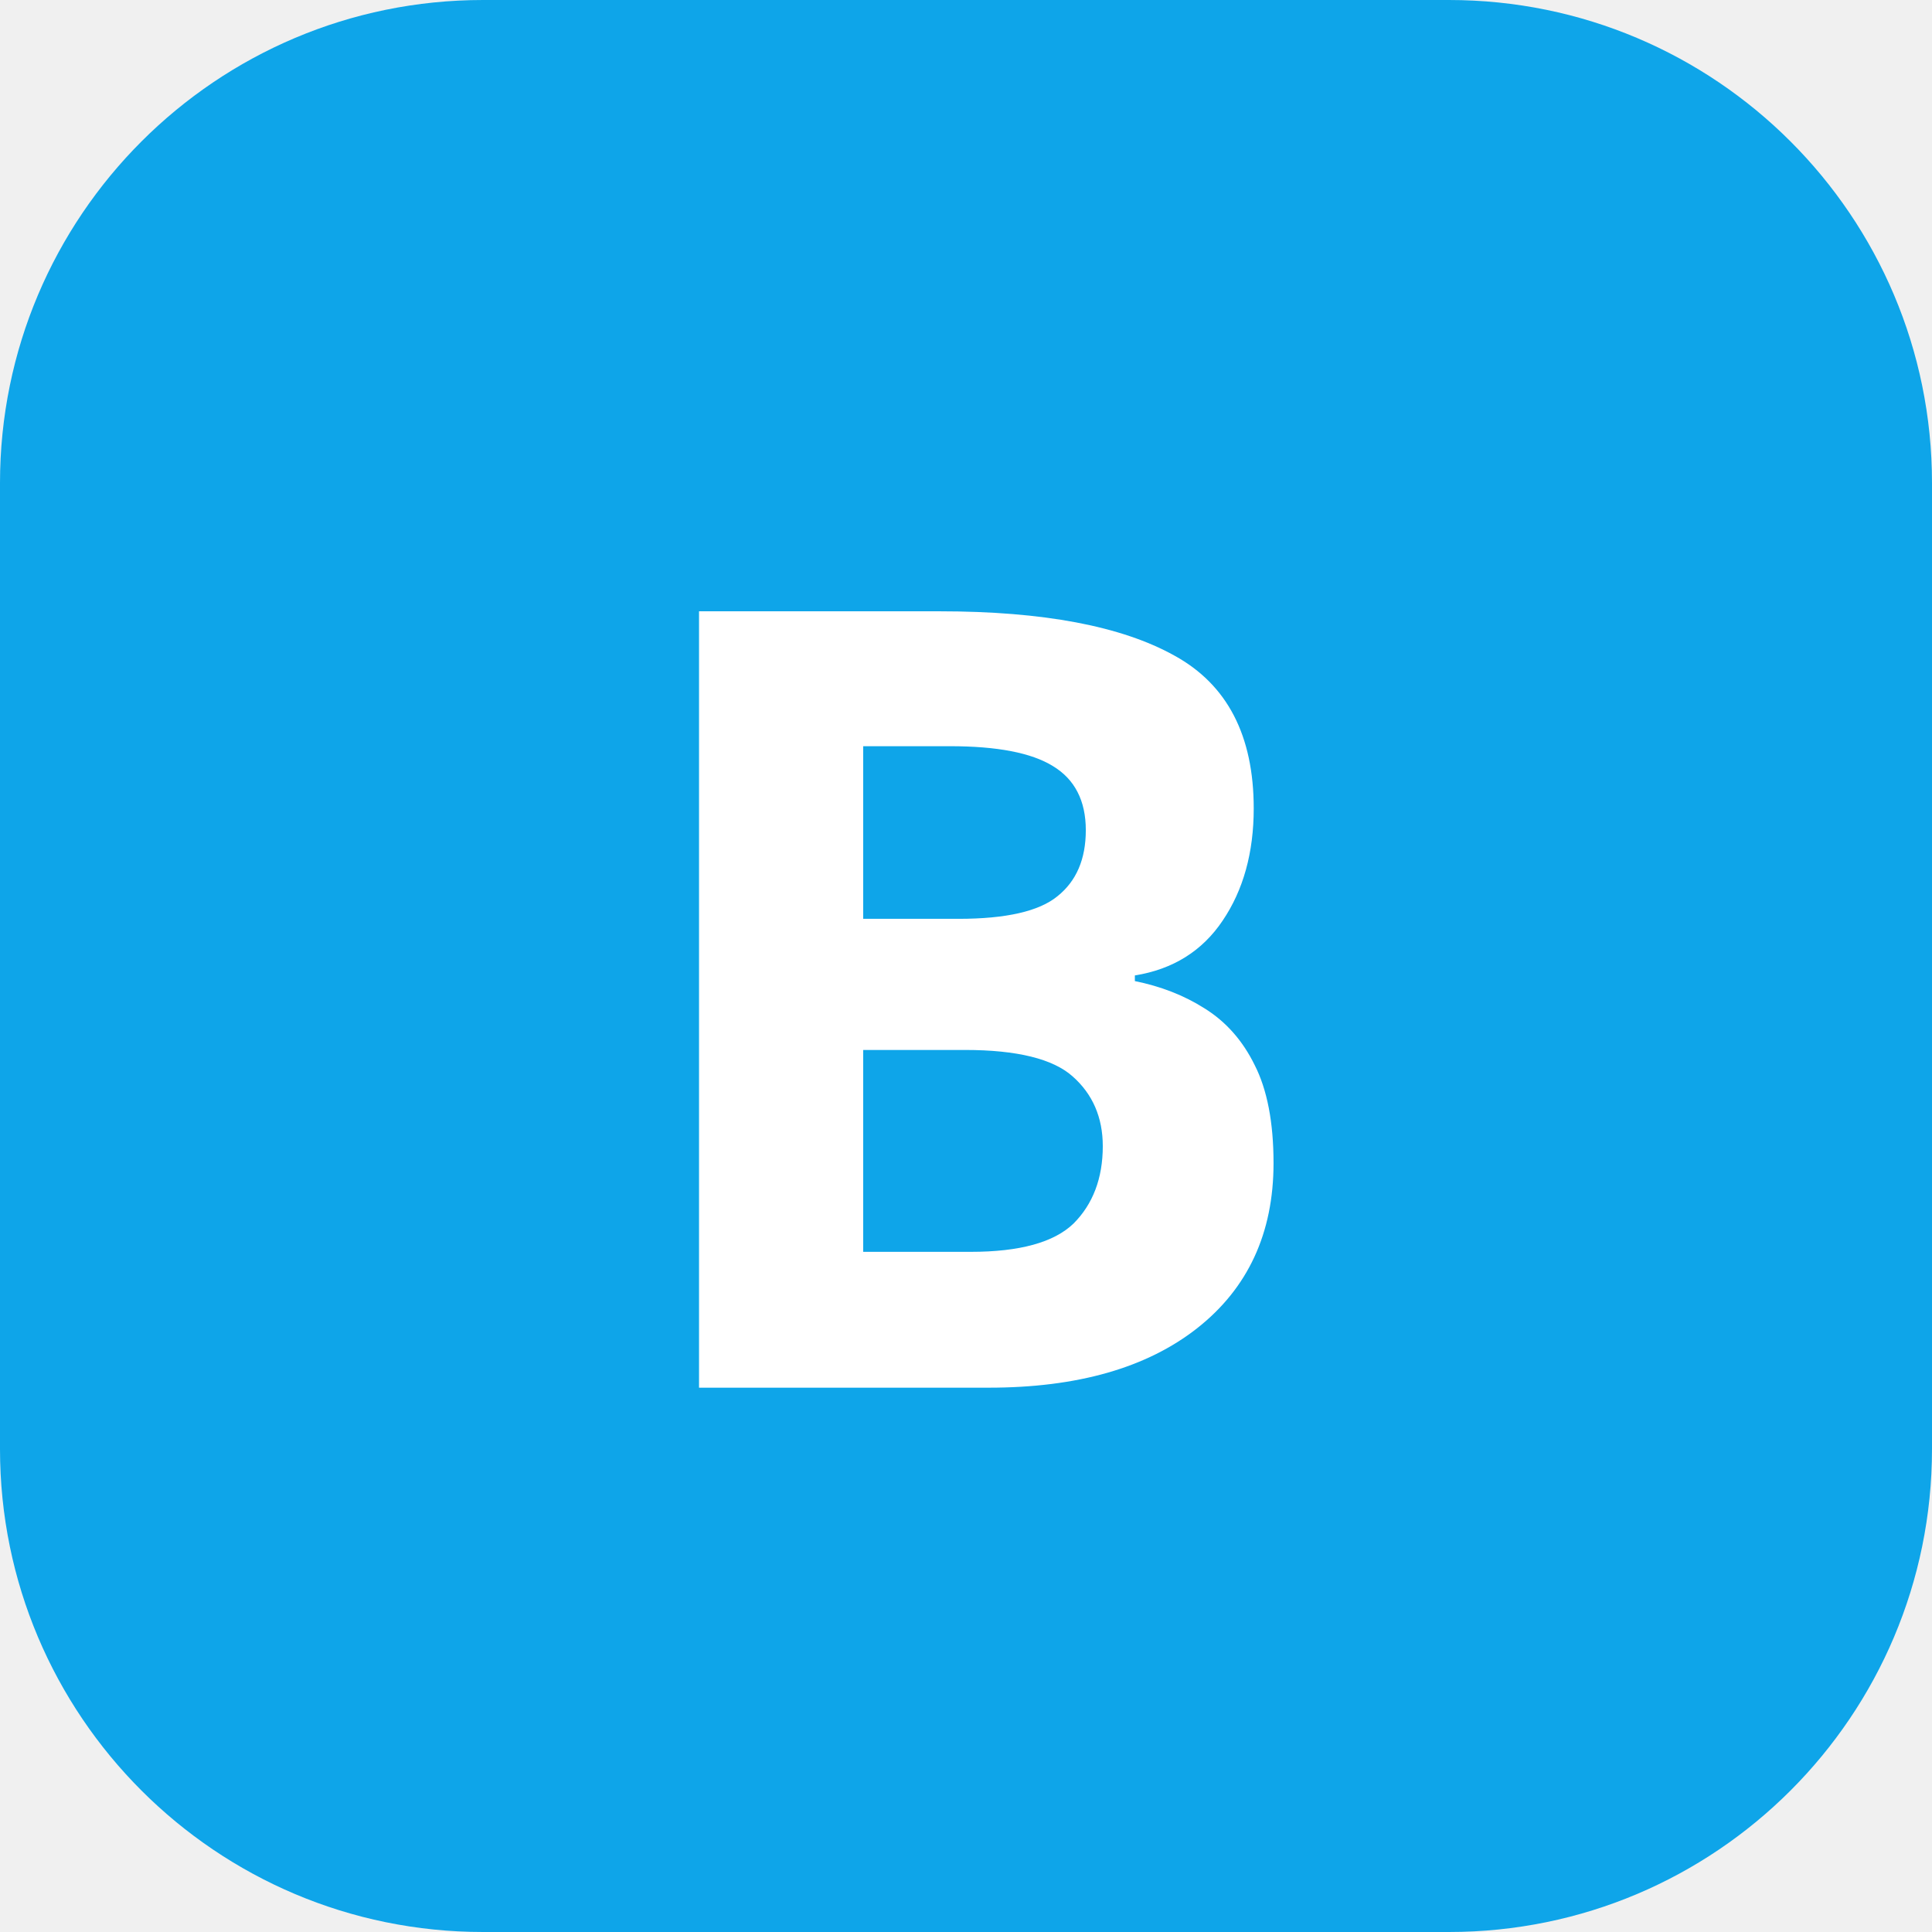
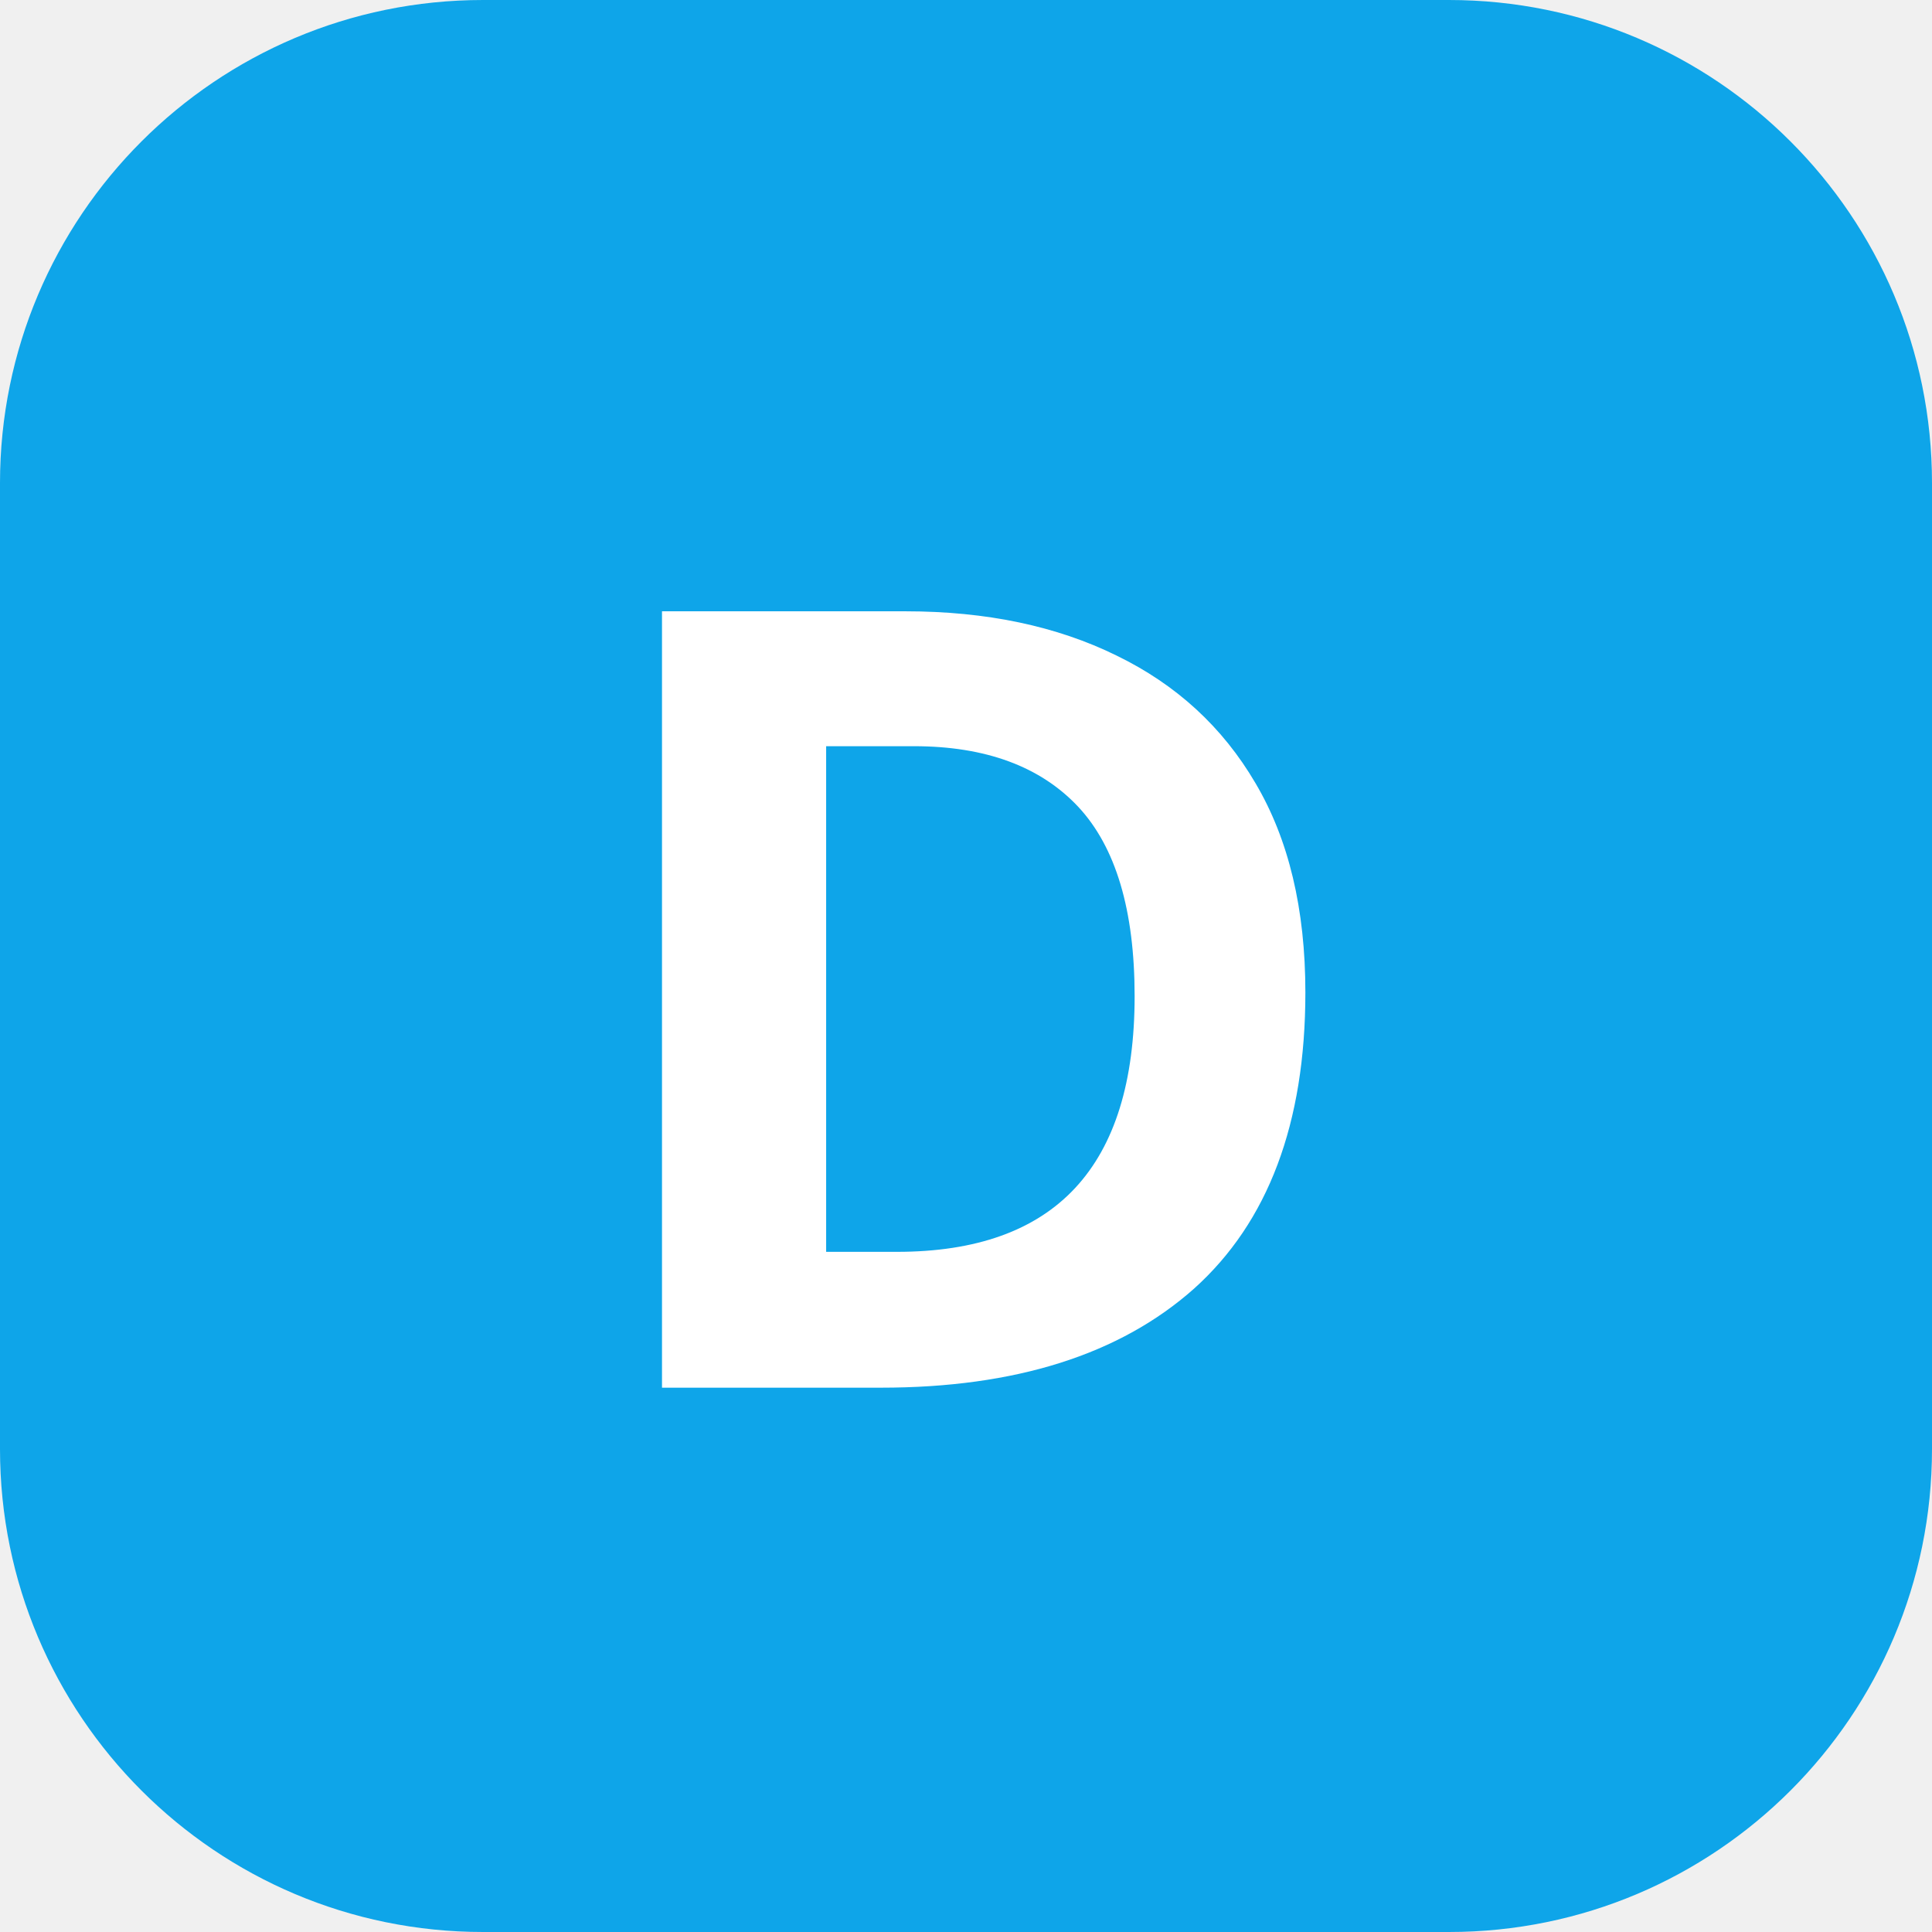
<svg xmlns="http://www.w3.org/2000/svg" viewBox="0 0 32 32" fill="none">
  <rect width="32" height="32" rx="8" fill="#0ea5e9" />
-   <text x="50%" y="50%" dominant-baseline="central" text-anchor="middle" font-size="18" font-family="system-ui" font-weight="bold" fill="white">B</text>
+   <text x="50%" y="50%" dominant-baseline="central" text-anchor="middle" font-size="18" font-family="system-ui" font-weight="bold" fill="white">D</text>
</svg>
